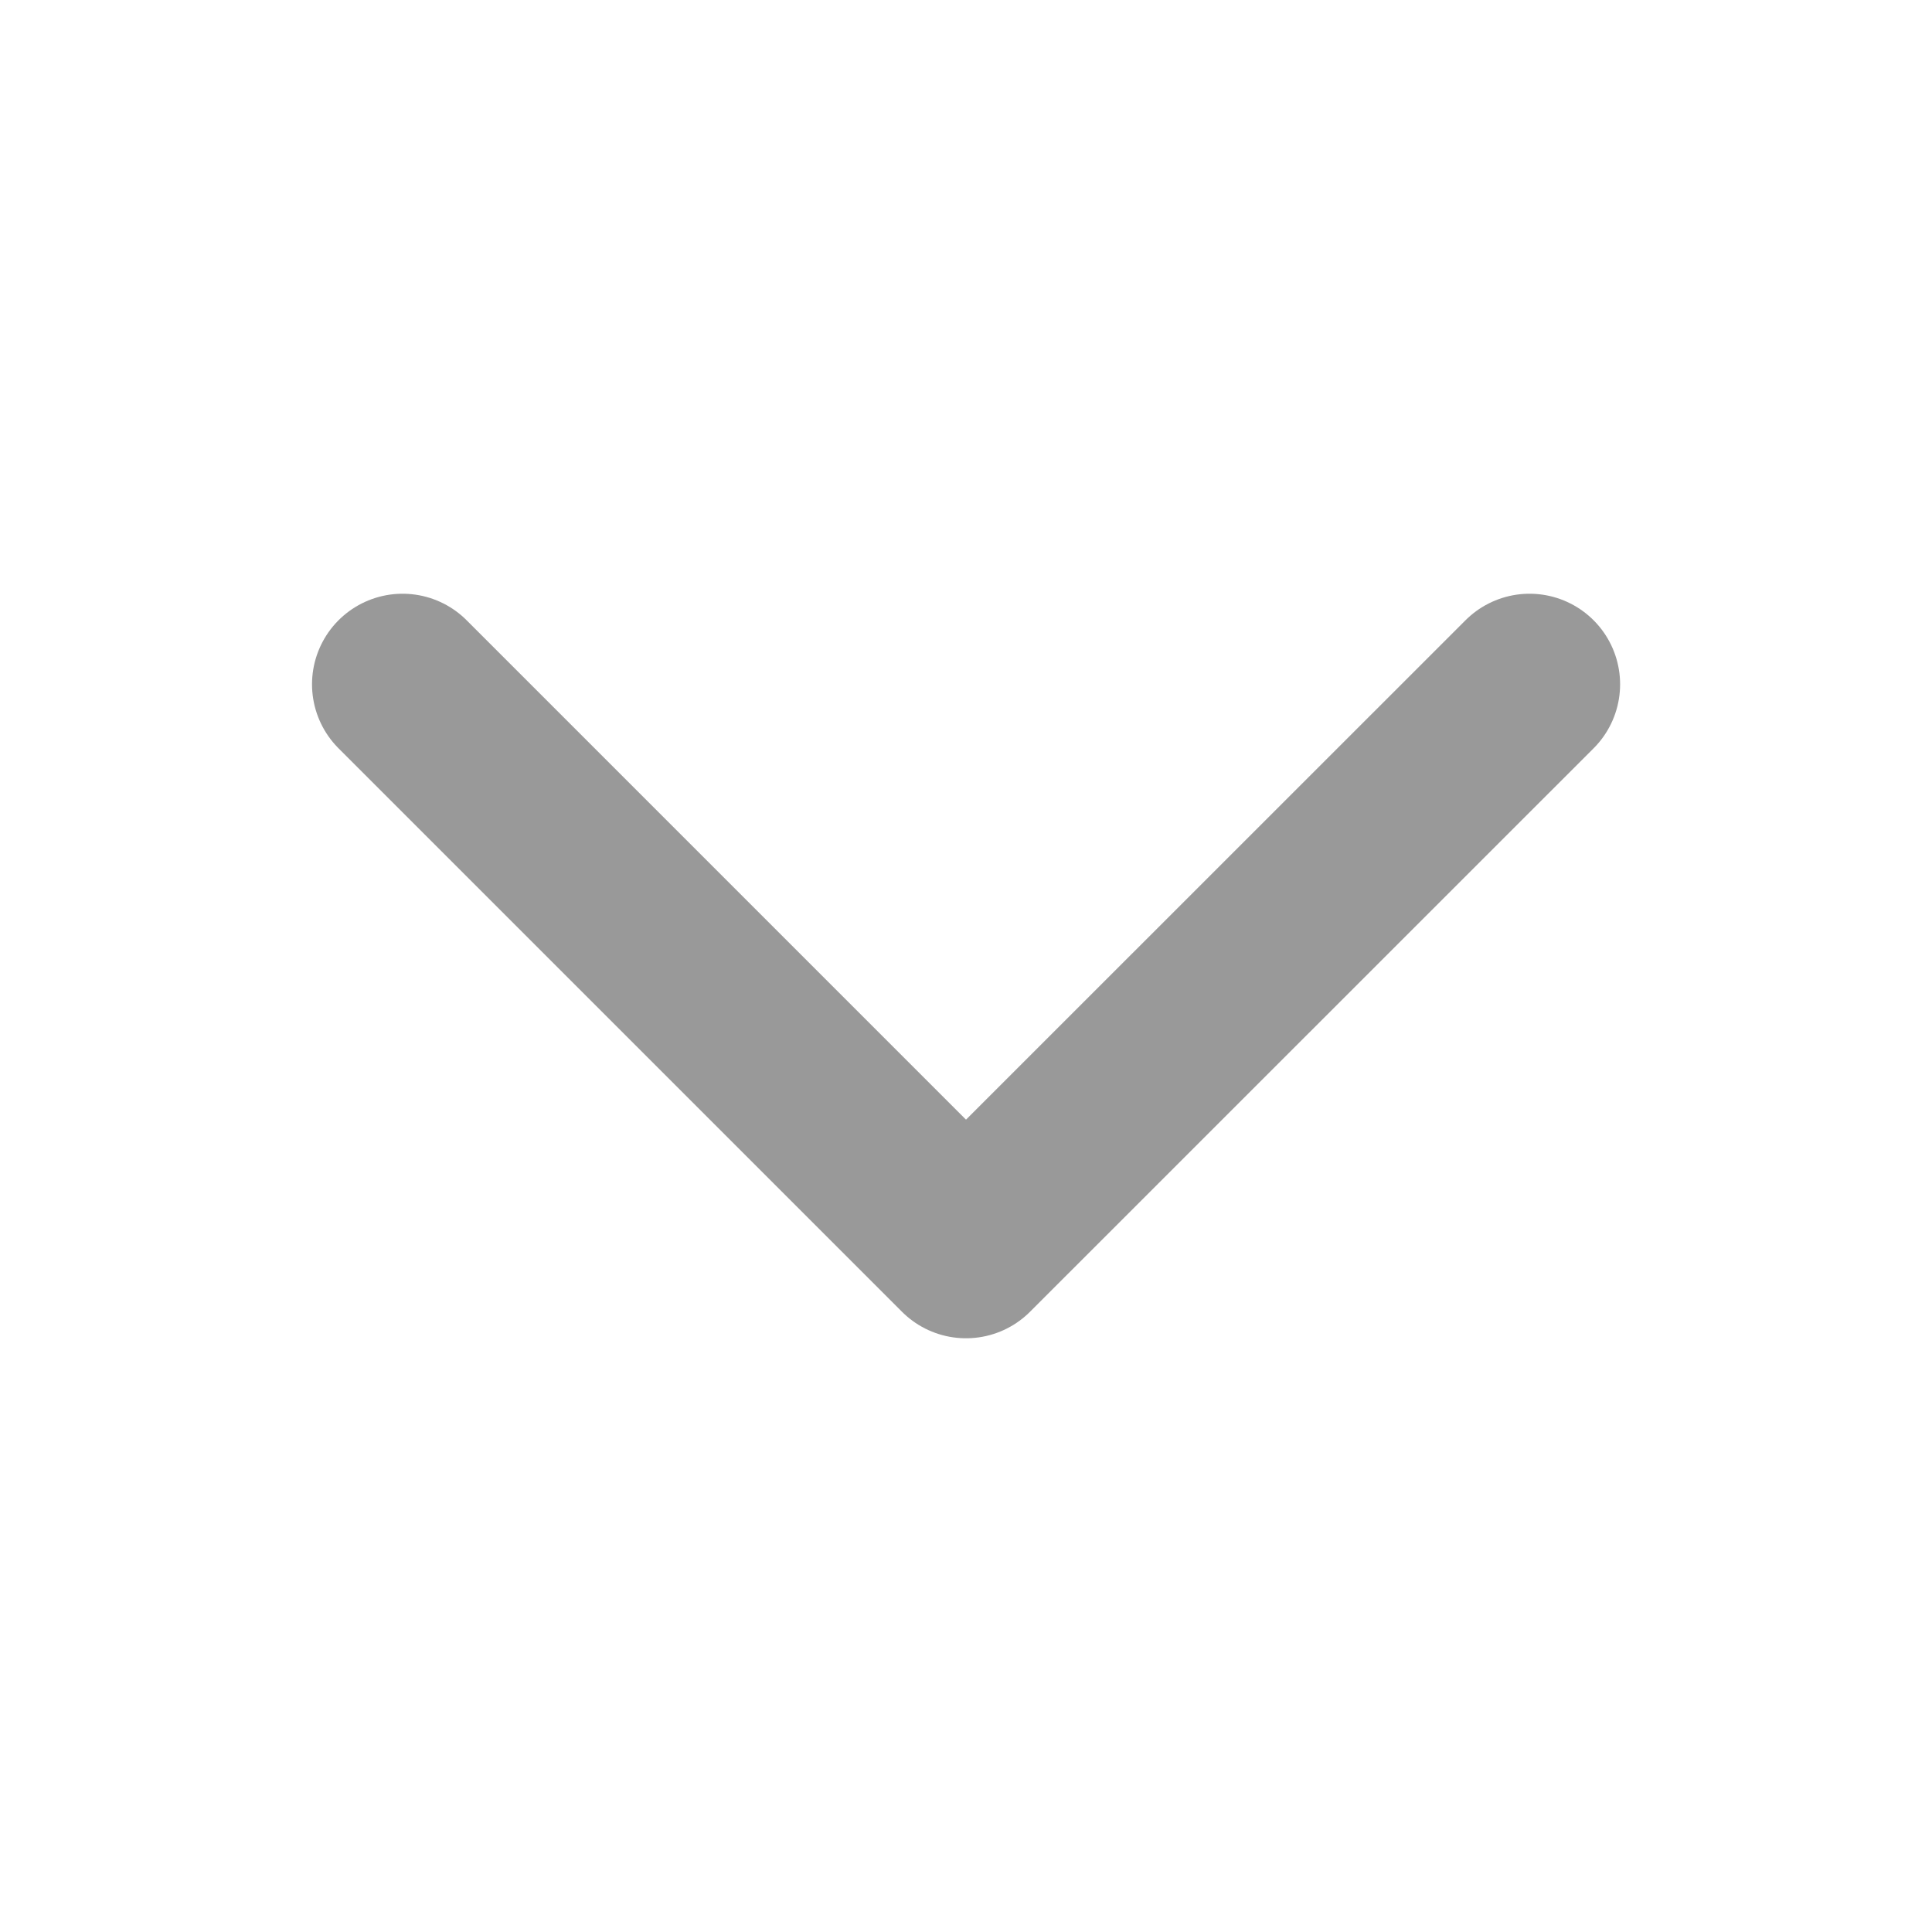
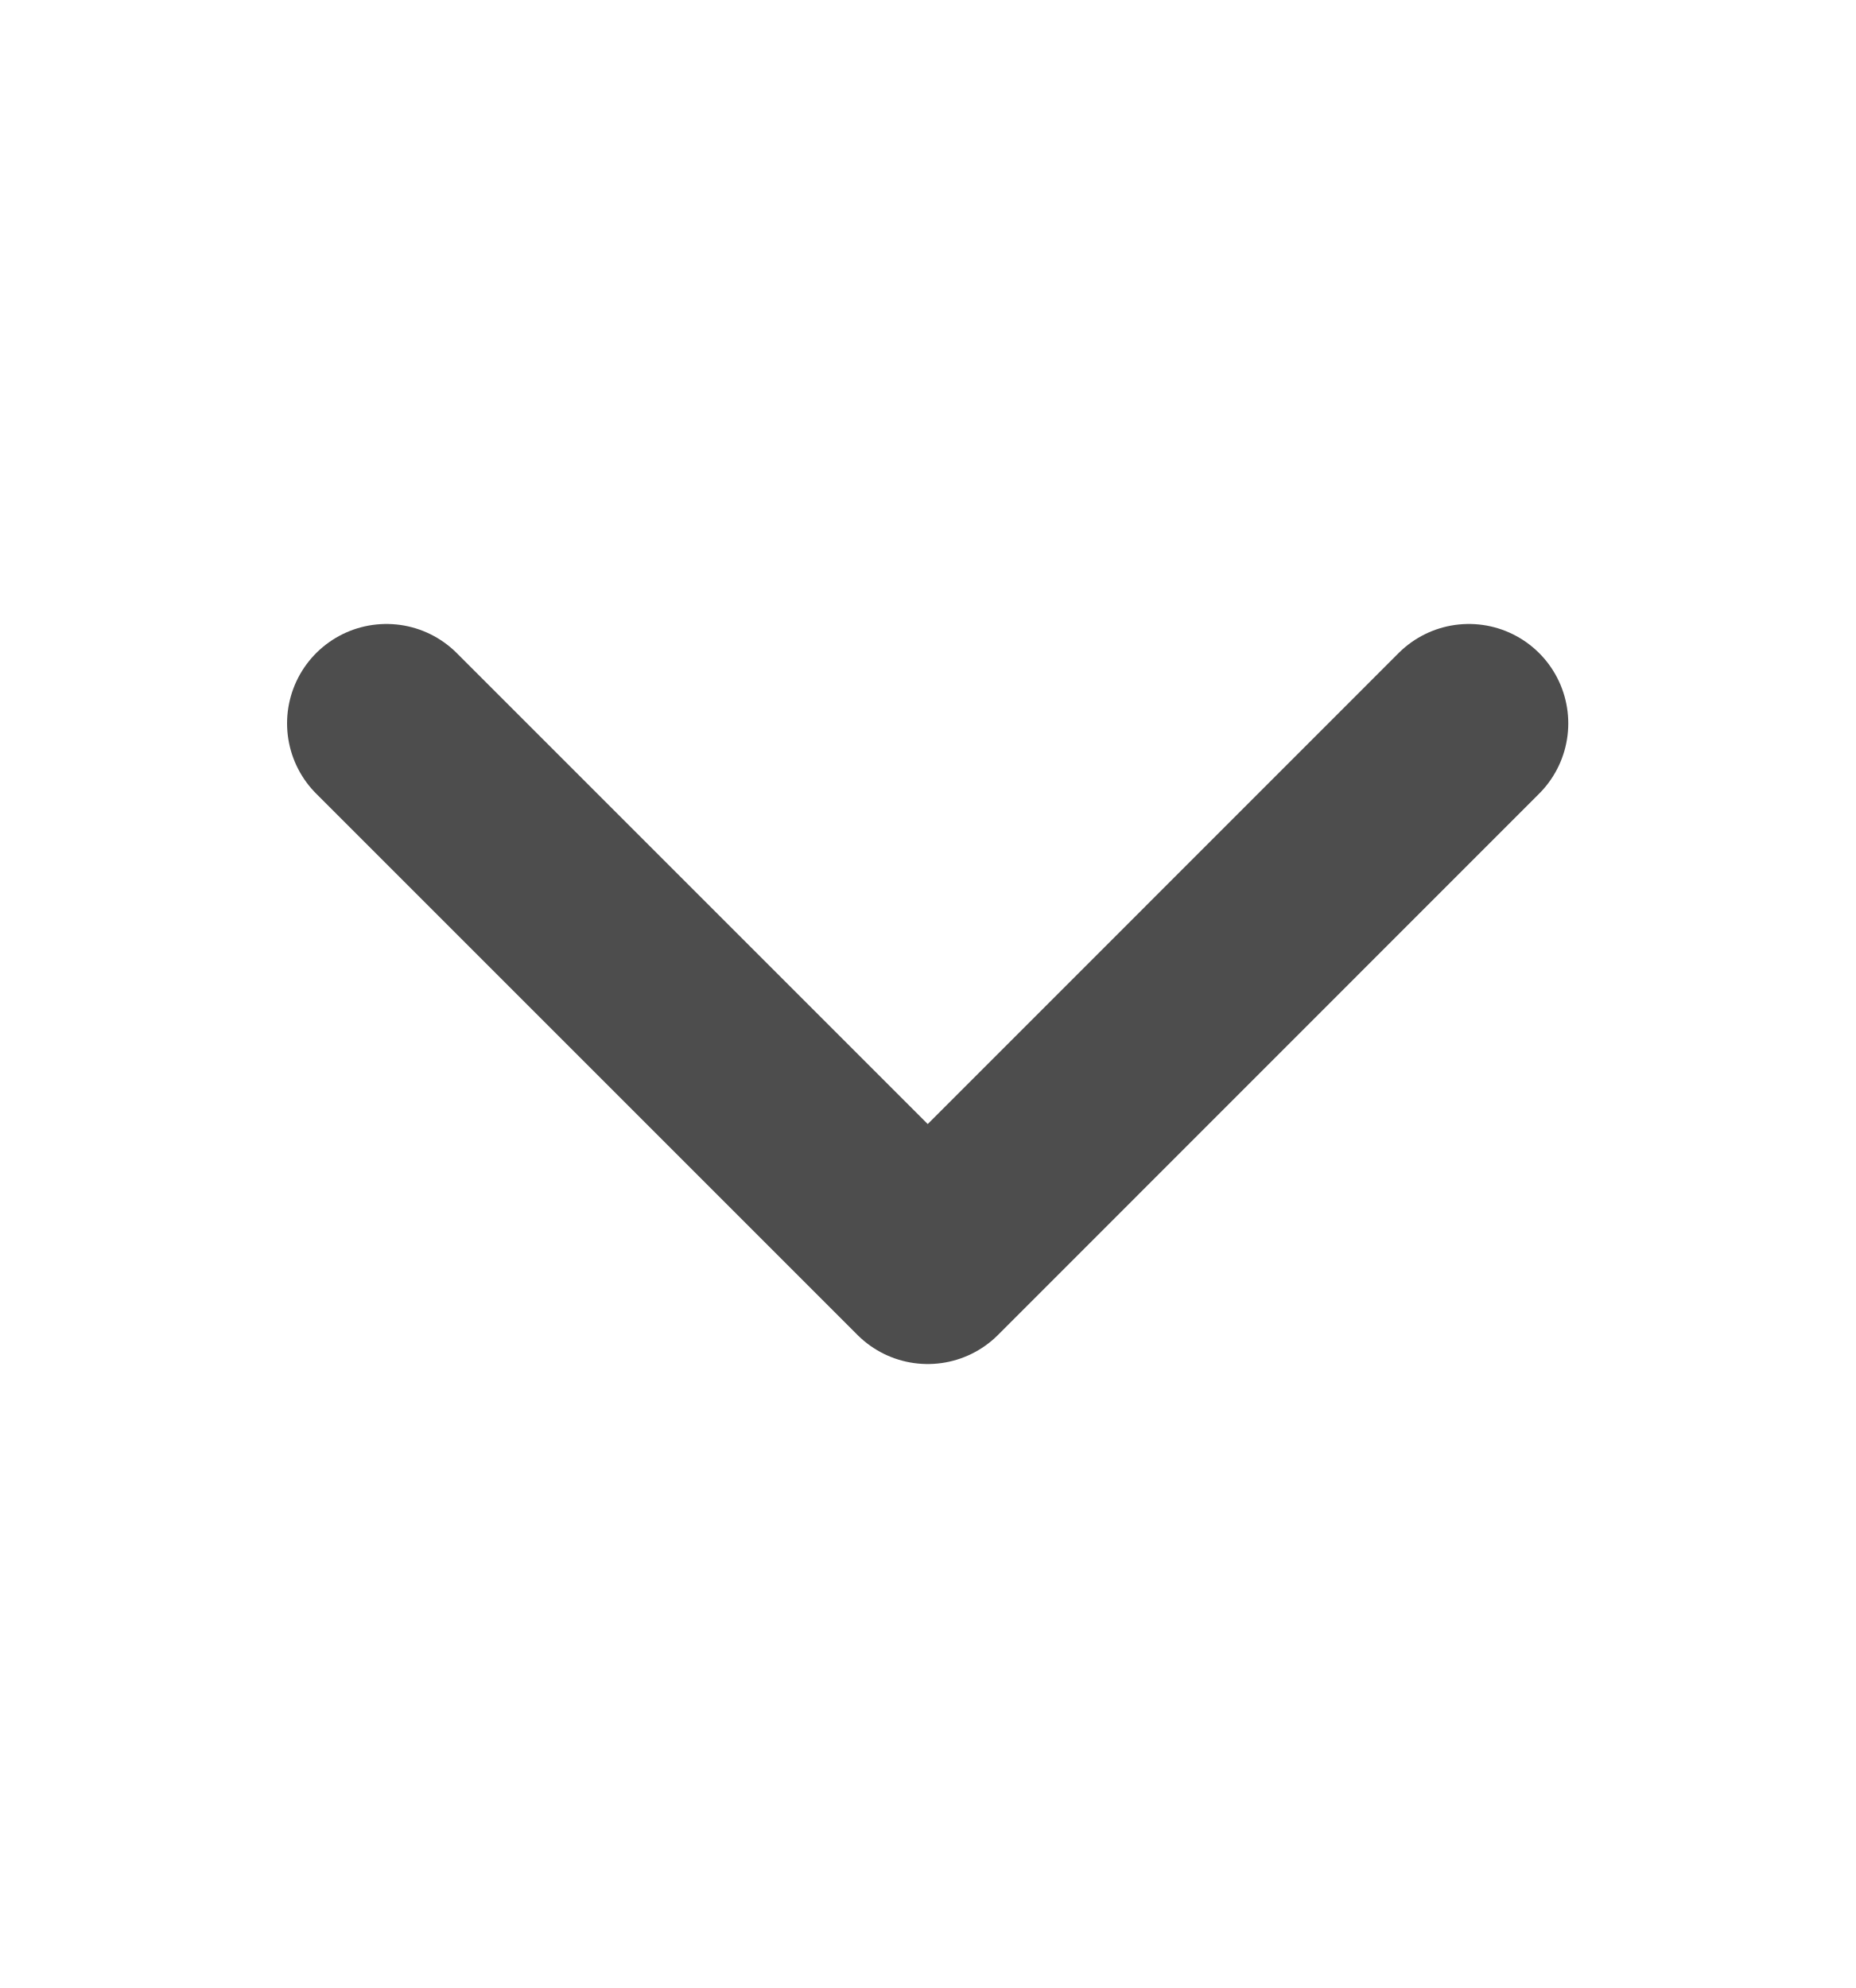
- <svg xmlns="http://www.w3.org/2000/svg" width="16" height="16" viewBox="0 0 16 16" fill="none">
-   <path d="M3.334 5.667L8 10.333L12.667 5.667" stroke="#999999" stroke-width="1.5" stroke-linecap="round" stroke-linejoin="round" />
+ <svg xmlns="http://www.w3.org/2000/svg" width="14" height="15" viewBox="0 0 14 15" fill="none">
+   <path d="M2.916 5.458L7 9.542L11.083 5.458" stroke="#4D4D4D" stroke-width="1.5" stroke-linecap="round" stroke-linejoin="round" />
</svg>
